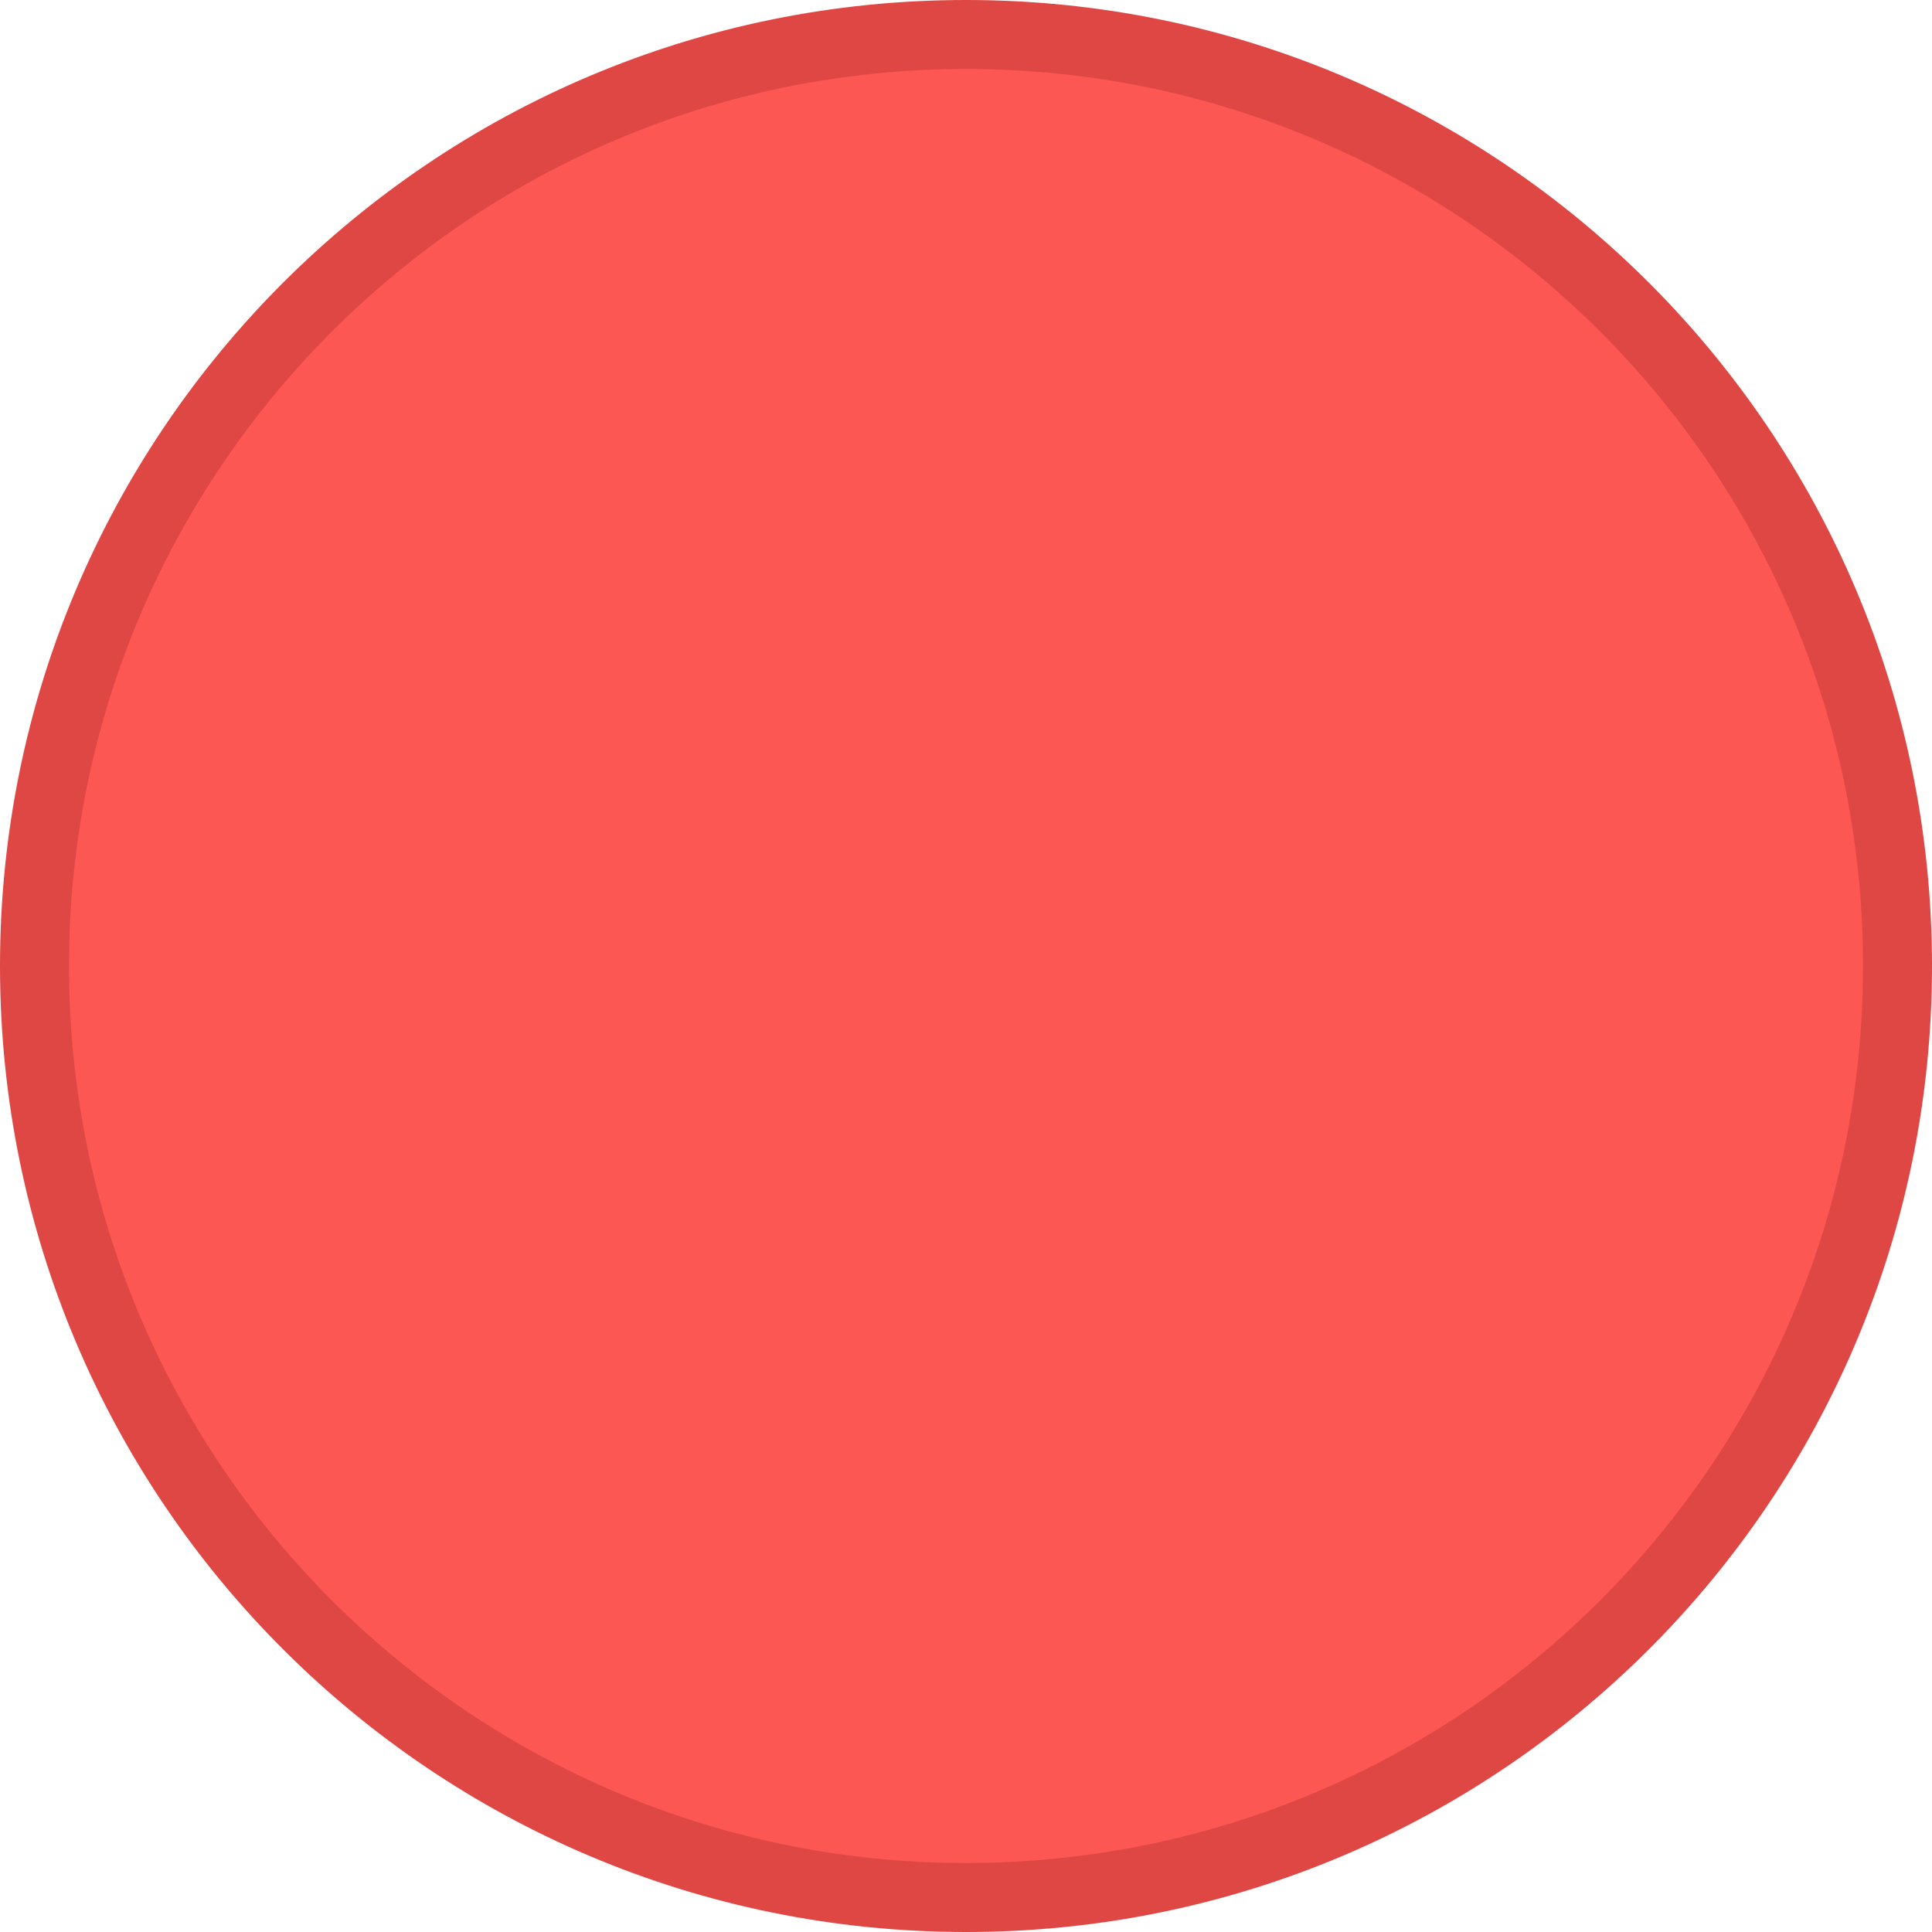
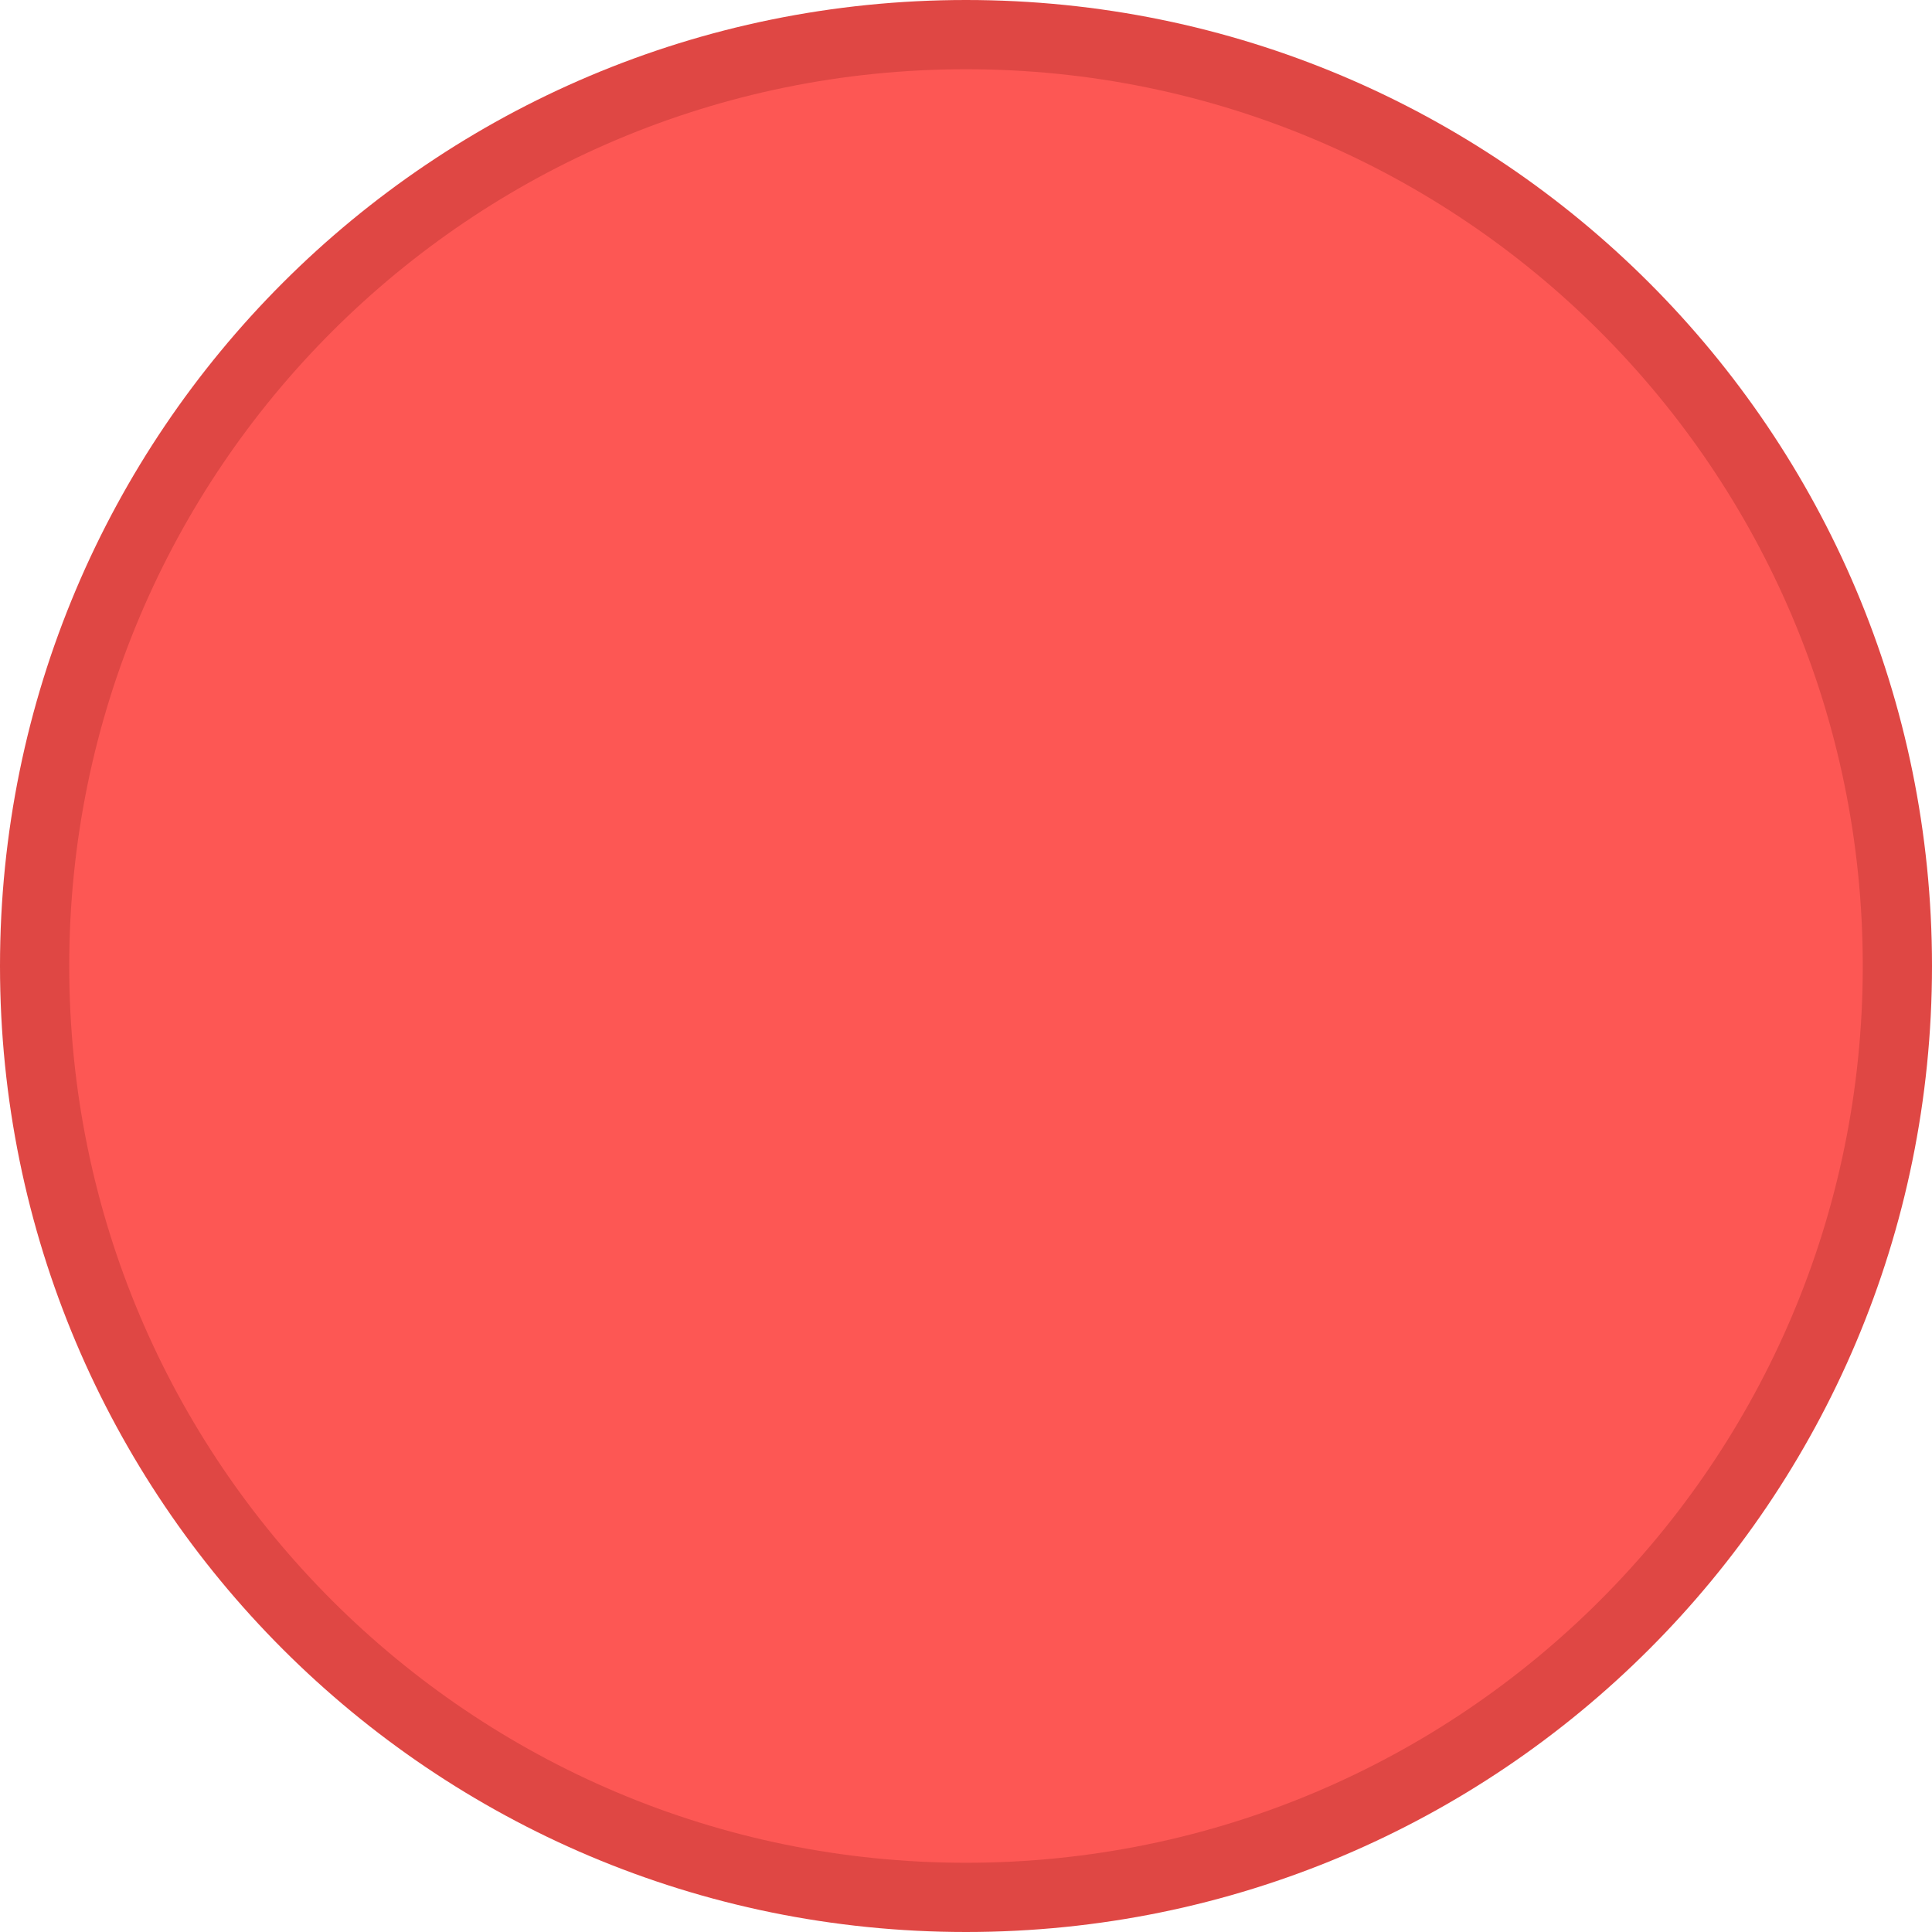
- <svg xmlns="http://www.w3.org/2000/svg" width="14px" height="14px" viewBox="0 0 14 14" version="1.1">
+ <svg xmlns="http://www.w3.org/2000/svg" width="12px" height="12px" viewBox="0 0 12 12" version="1.1">
  <g id="surface1">
-     <path style=" stroke:none;fill-rule:evenodd;fill:#df4744;fill-opacity:1;" d="M 7 14 C 10.867 14 14 10.867 14 7 C 14 3.133 10.867 0 7 0 C 3.133 0 0 3.133 0 7 C 0 10.867 3.133 14 7 14 " />
-     <path style=" stroke:none;fill-rule:evenodd;fill:#fd5754;fill-opacity:1;" d="M 7 13.5 C 10.59 13.5 13.5 10.59 13.5 7 C 13.5 3.41 10.59 0.5 7 0.5 C 3.41 0.5 0.5 3.41 0.5 7 C 0.5 10.59 3.41 13.5 7 13.5 " />
+     <path style=" stroke:none;fill-rule:evenodd;fill:rgb(87.451%,27.843%,26.667%);fill-opacity:1;" d="M 6 12 C 9.316 12 12 9.316 12 6 C 12 2.684 9.316 0 6 0 C 2.684 0 0 2.684 0 6 C 0 9.316 2.684 12 6 12 " />
+     <path style=" stroke:none;fill-rule:evenodd;fill:rgb(99.216%,34.118%,32.941%);fill-opacity:1;" d="M 6 11.57 C 9.078 11.57 11.57 9.078 11.57 6 C 11.57 2.922 9.078 0.43 6 0.43 C 2.922 0.43 0.43 2.922 0.43 6 C 0.43 9.078 2.922 11.57 6 11.57 " />
  </g>
</svg>
